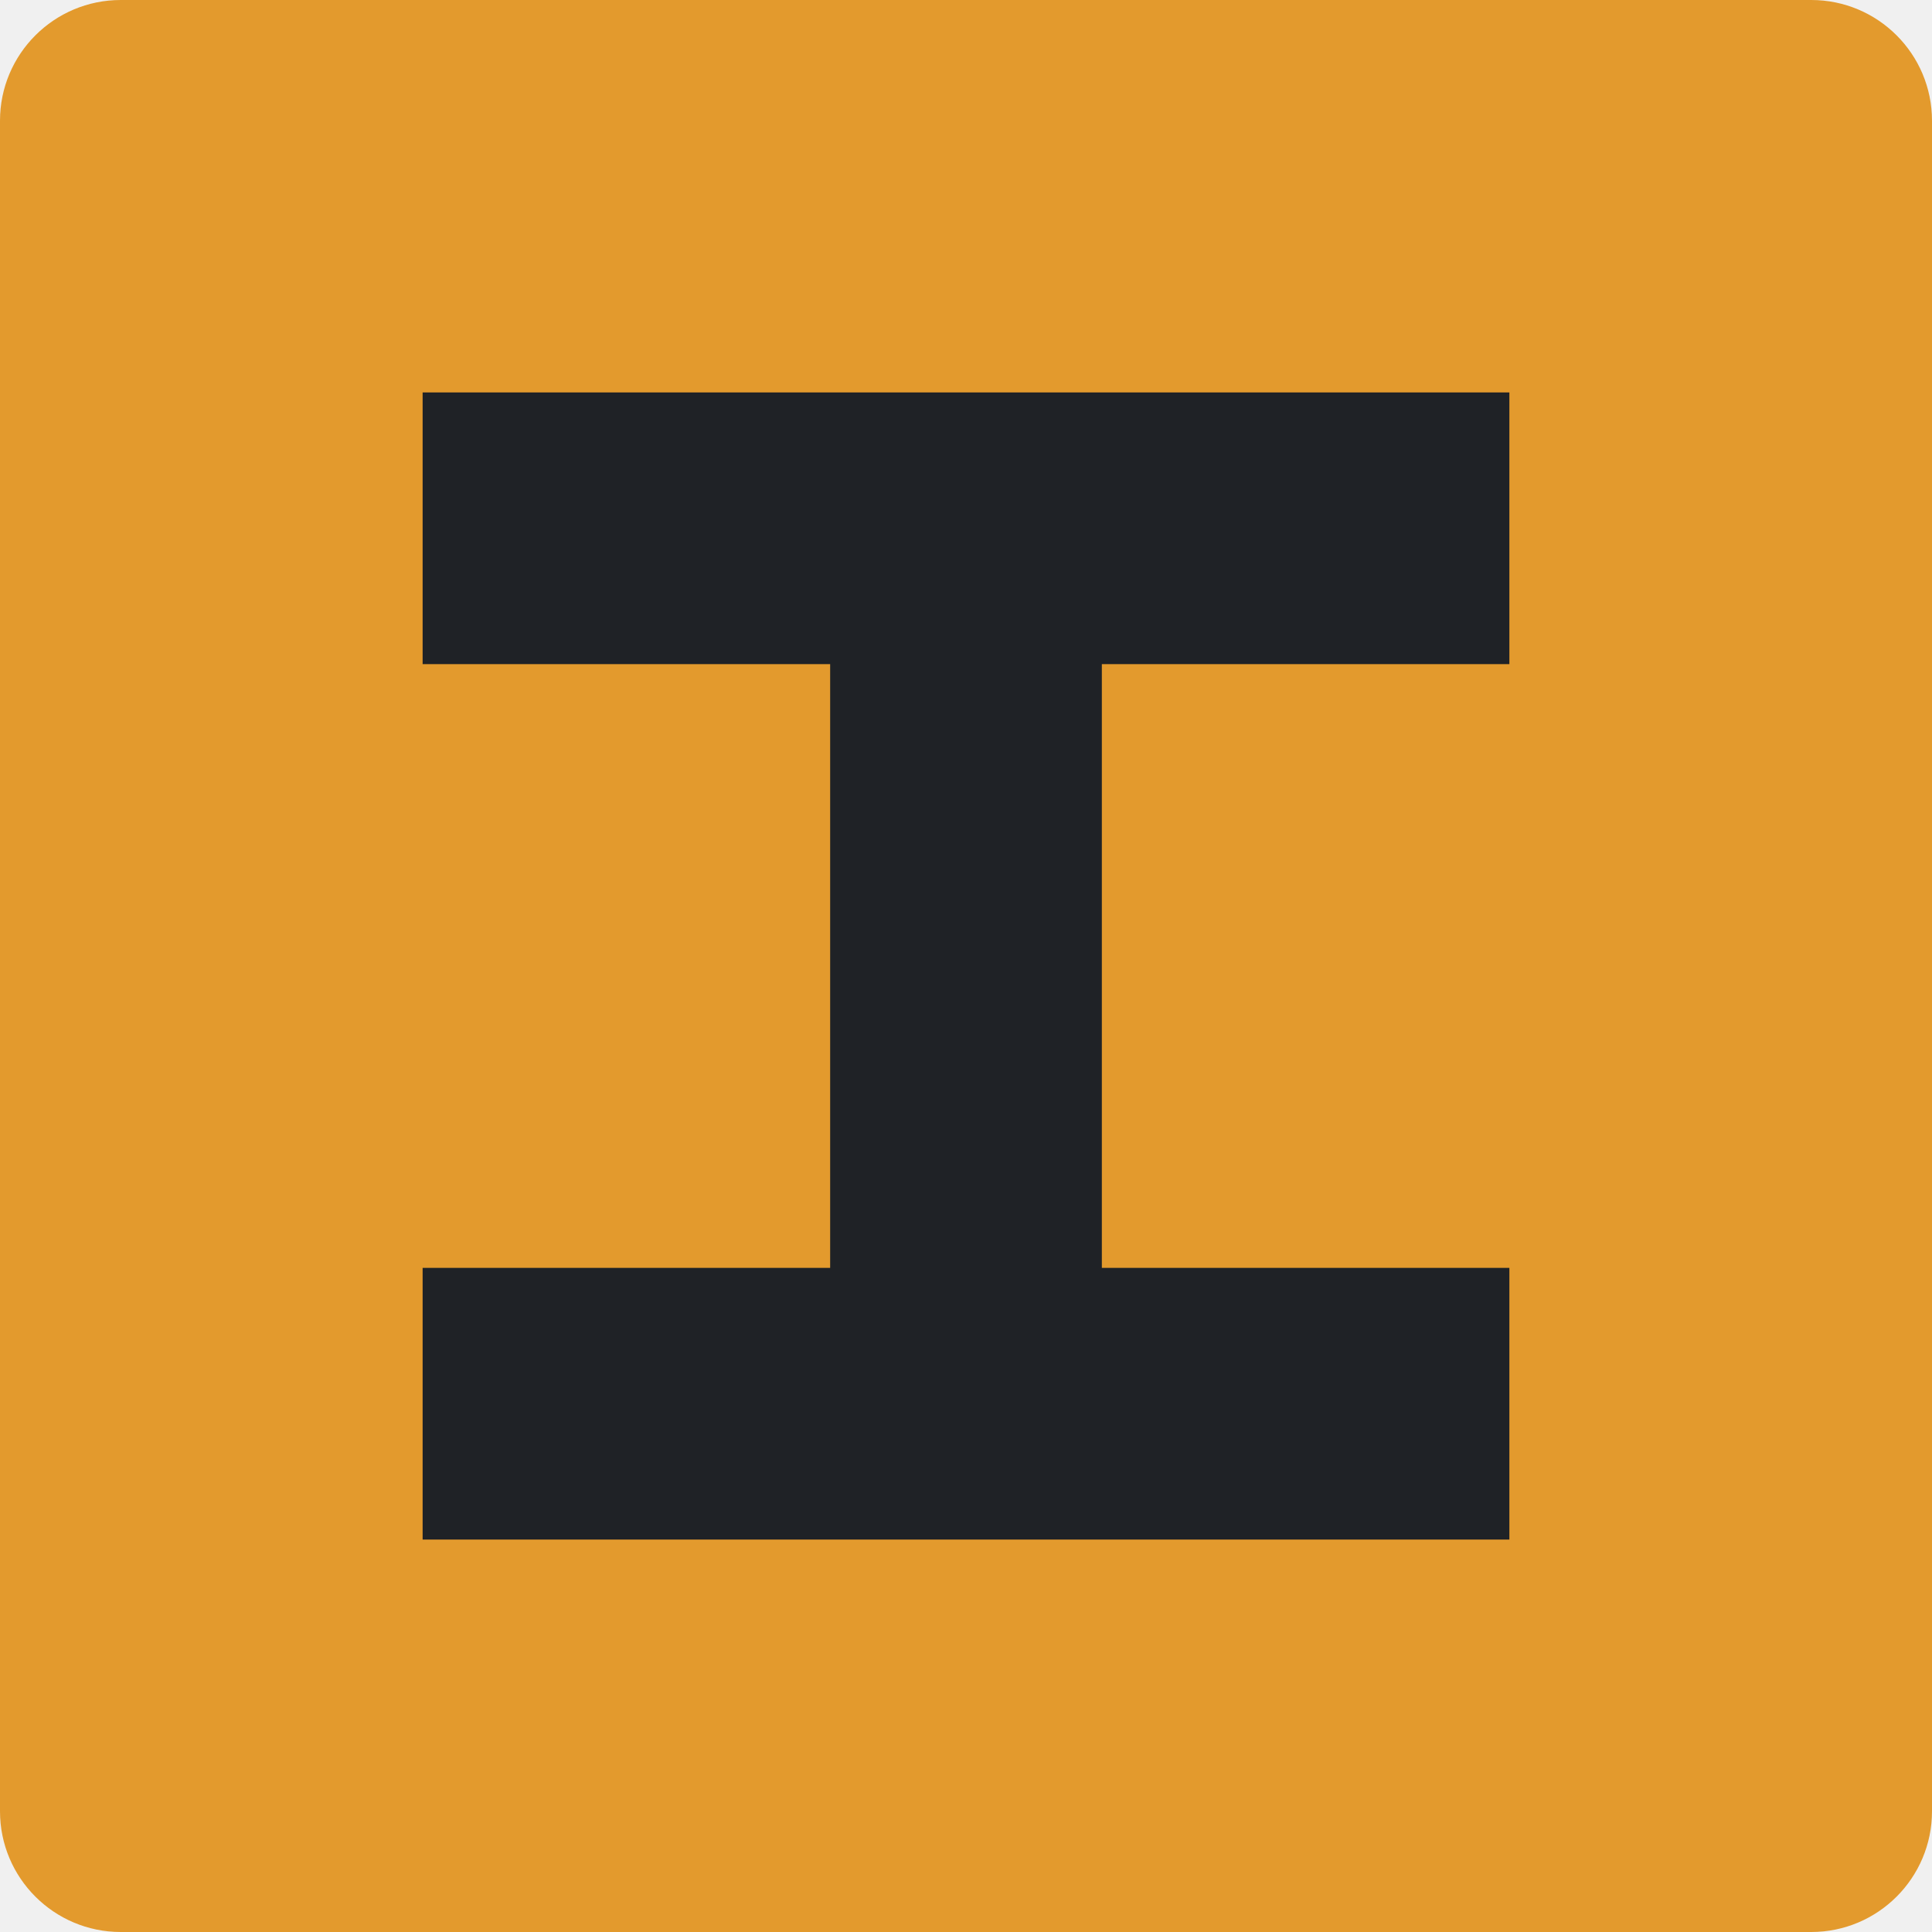
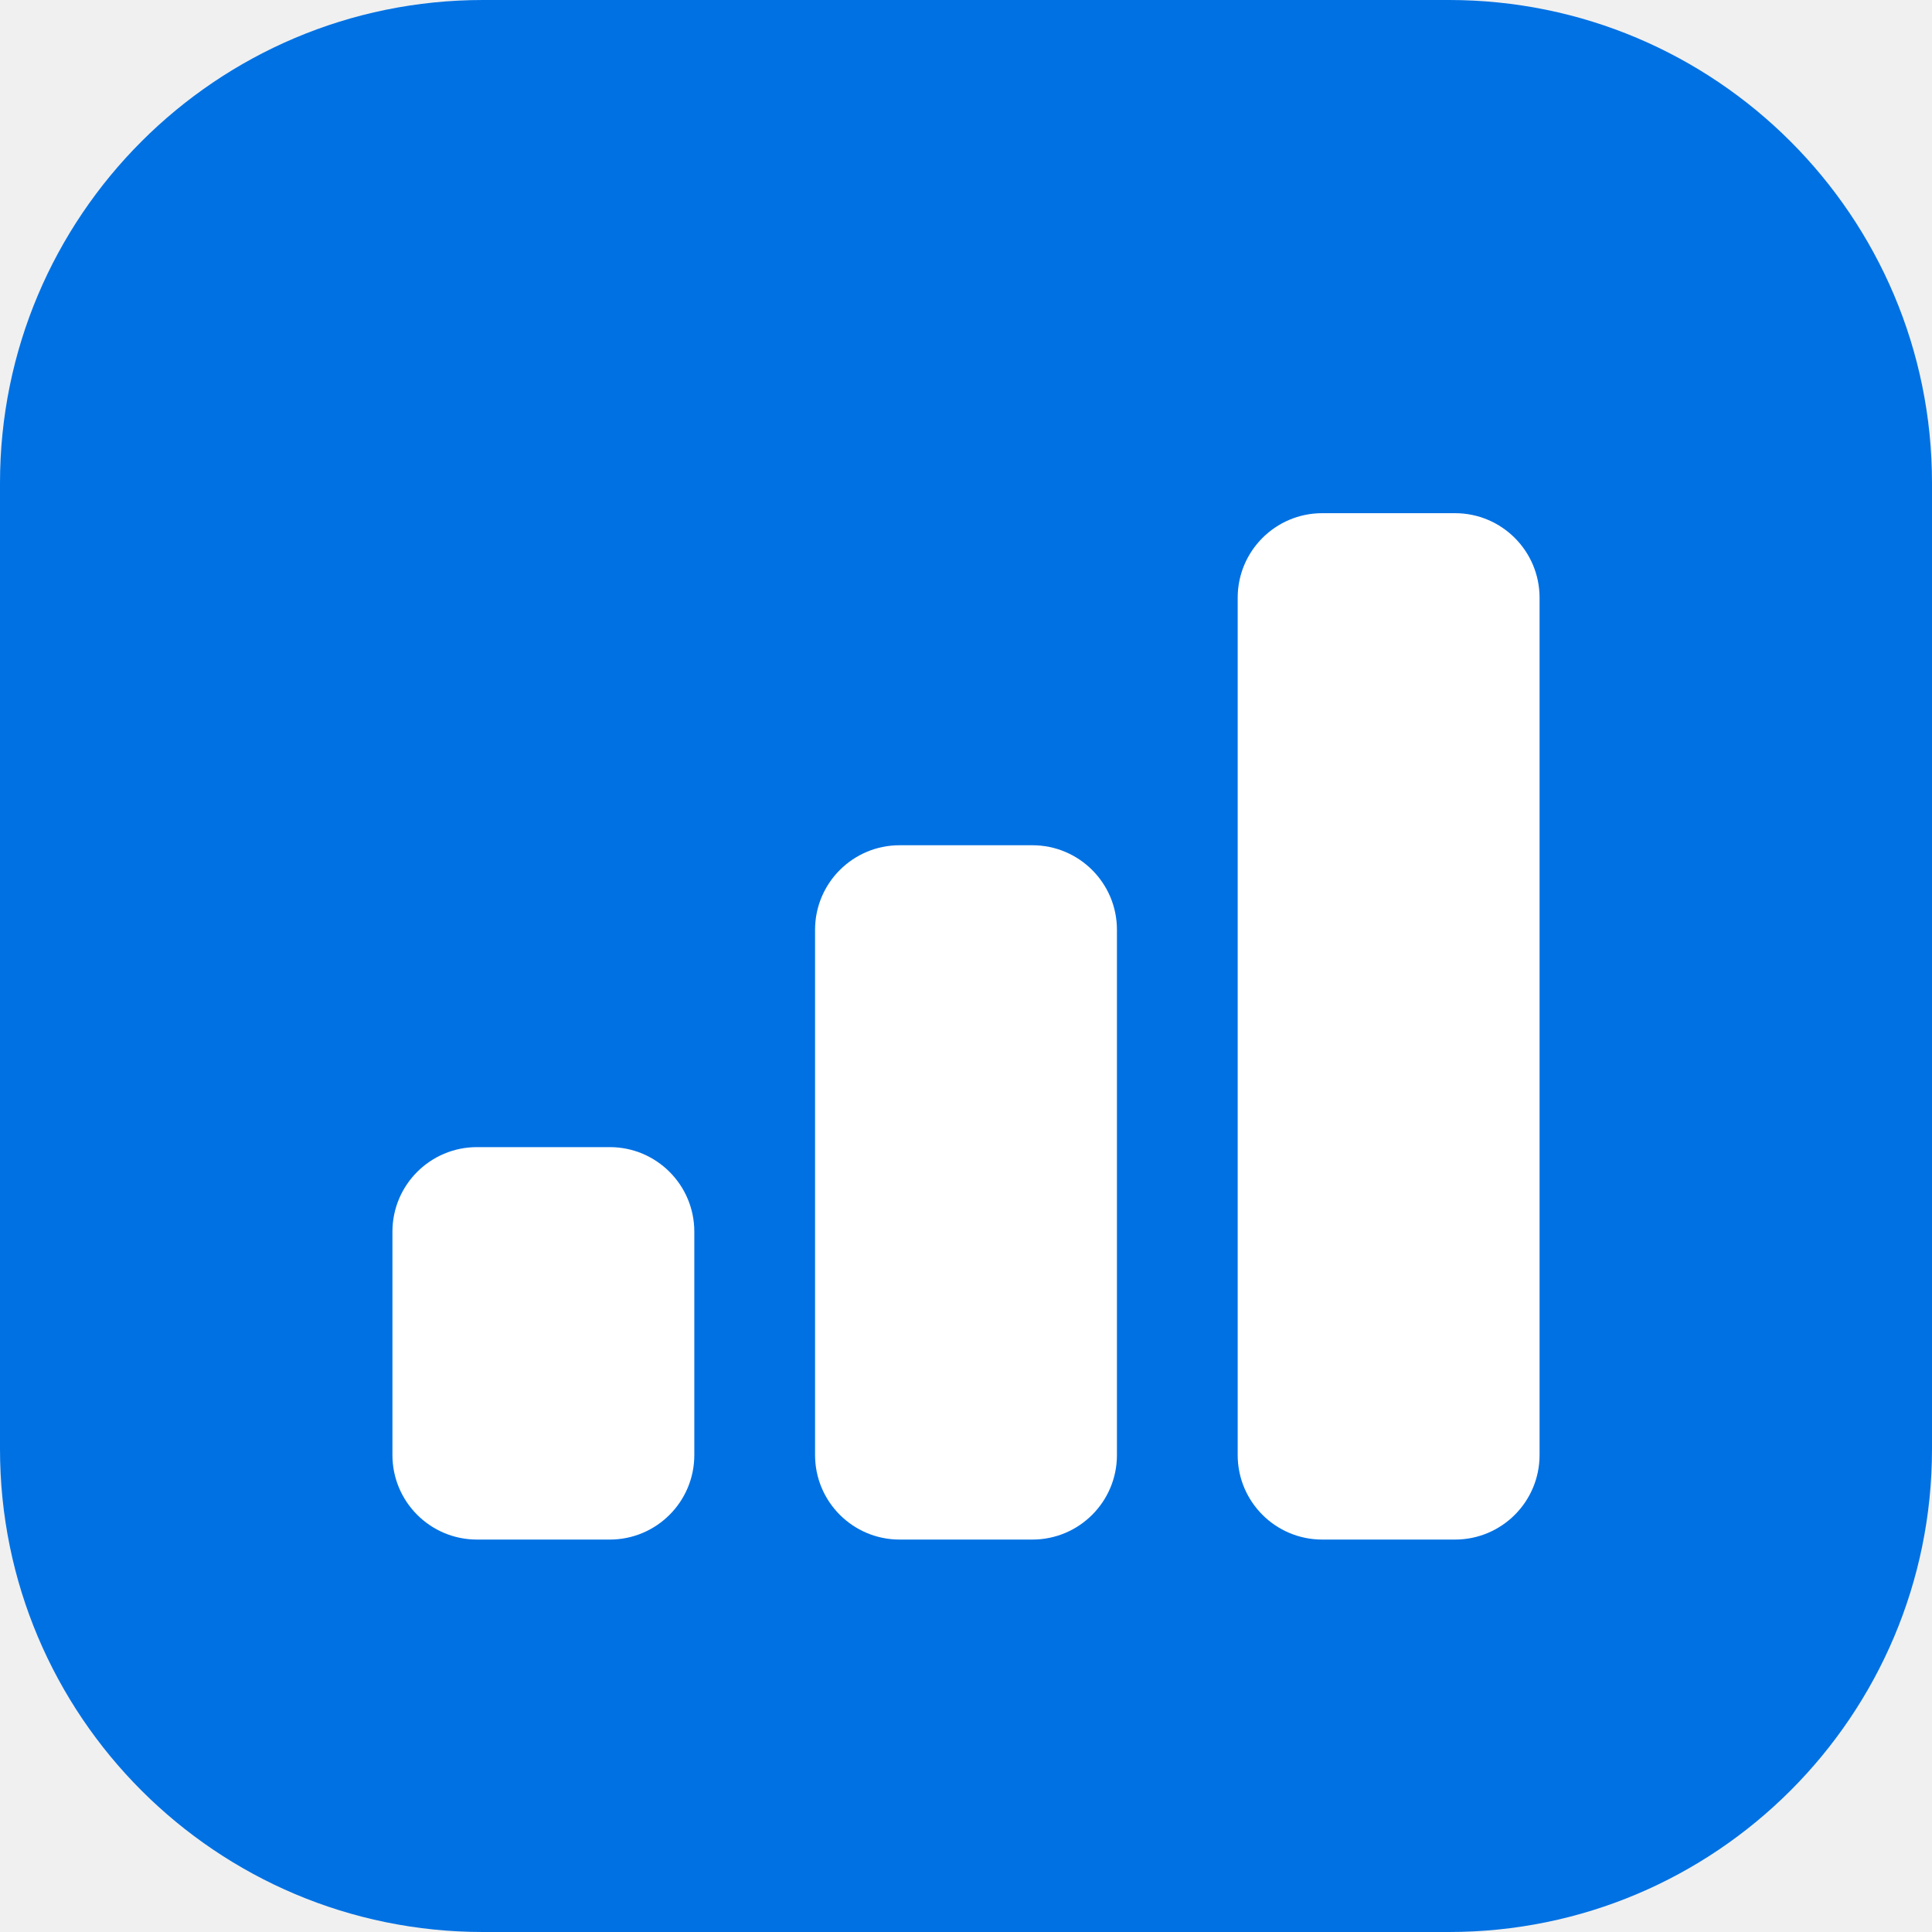
<svg xmlns="http://www.w3.org/2000/svg" viewBox="0 0 32 32">
-   <rect width="32" height="32" rx="2" fill="#e39a2d" />
-   <path d="M7 6.5h18v4.5h-6.75v10h6.75v4.5H7V21h6.75V11H7z" fill="#1f2226" />
+   <rect width="32" height="32" rx="8" fill="#0071e3" />
+   <g fill="#ffffff">
+     <rect x="6.5" y="19" width="5" height="6.5" rx="1.4" />
+     <rect x="13.5" y="14" width="5" height="11.5" rx="1.4" />
+     <rect x="20.5" y="8.5" width="5" height="17" rx="1.4" />
+   </g>
</svg>
